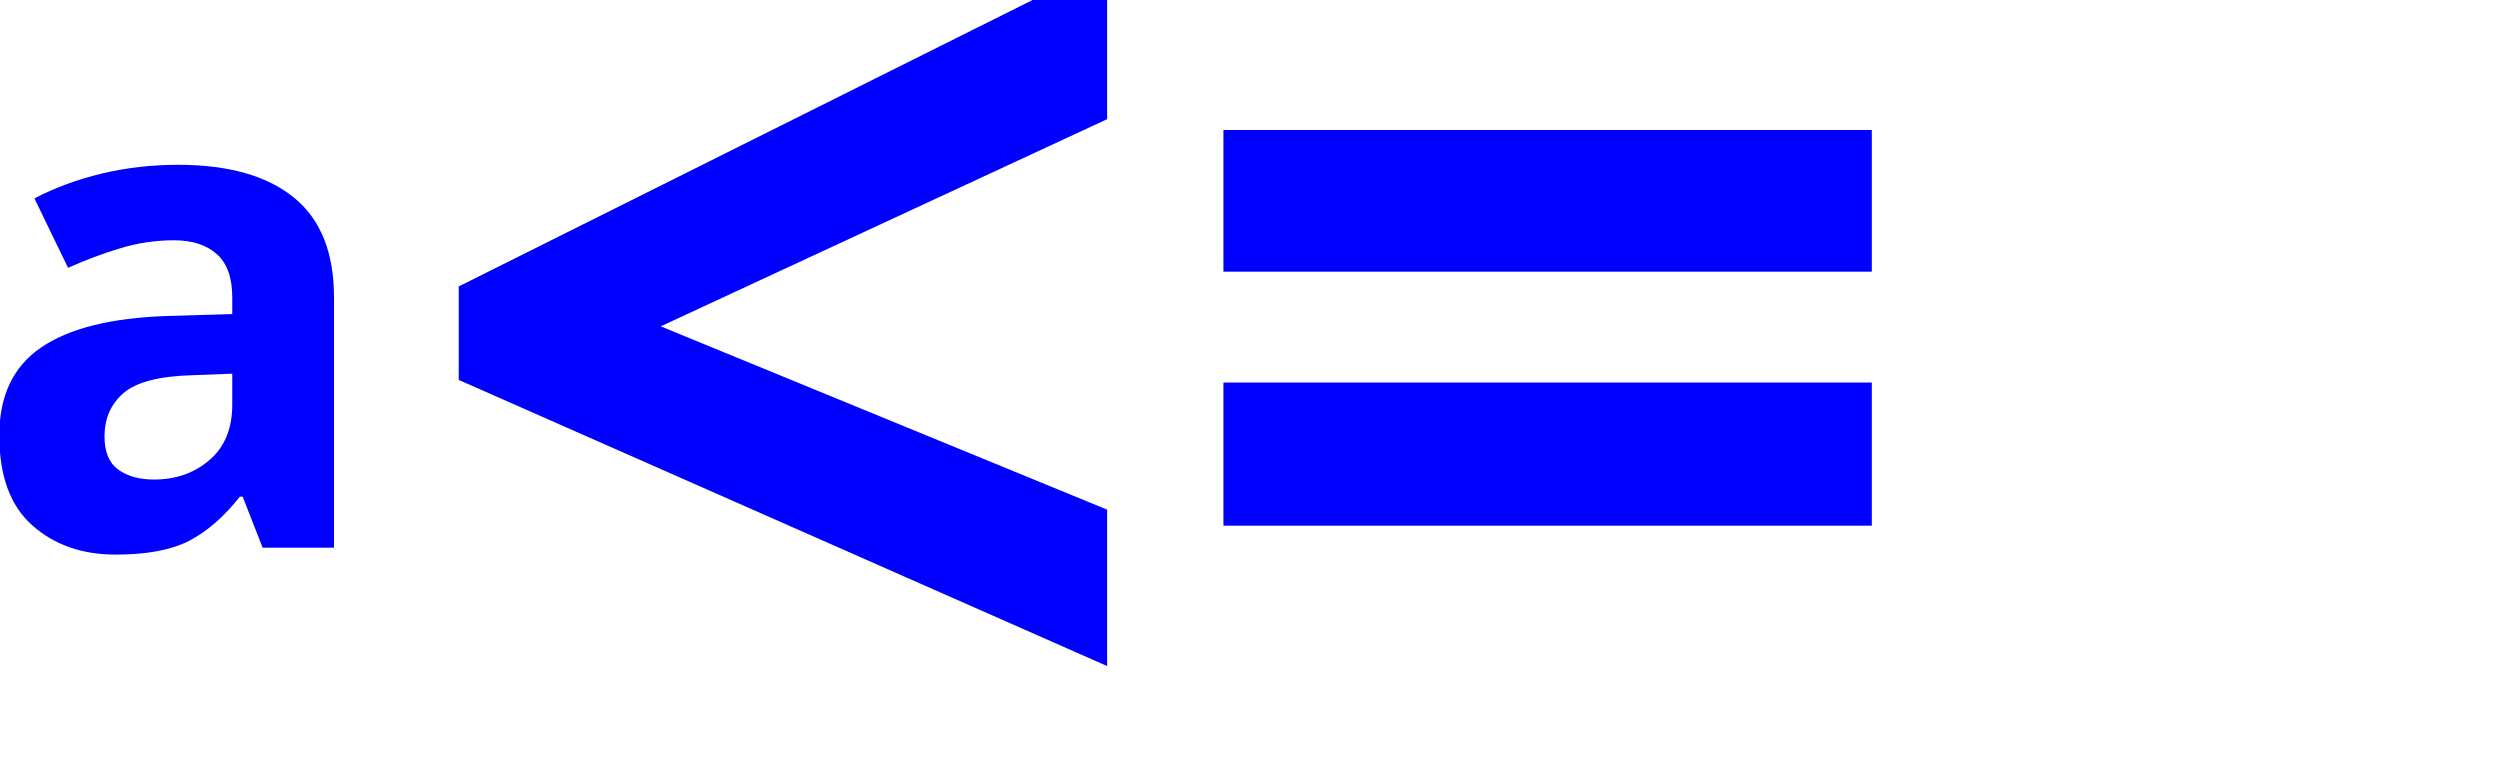
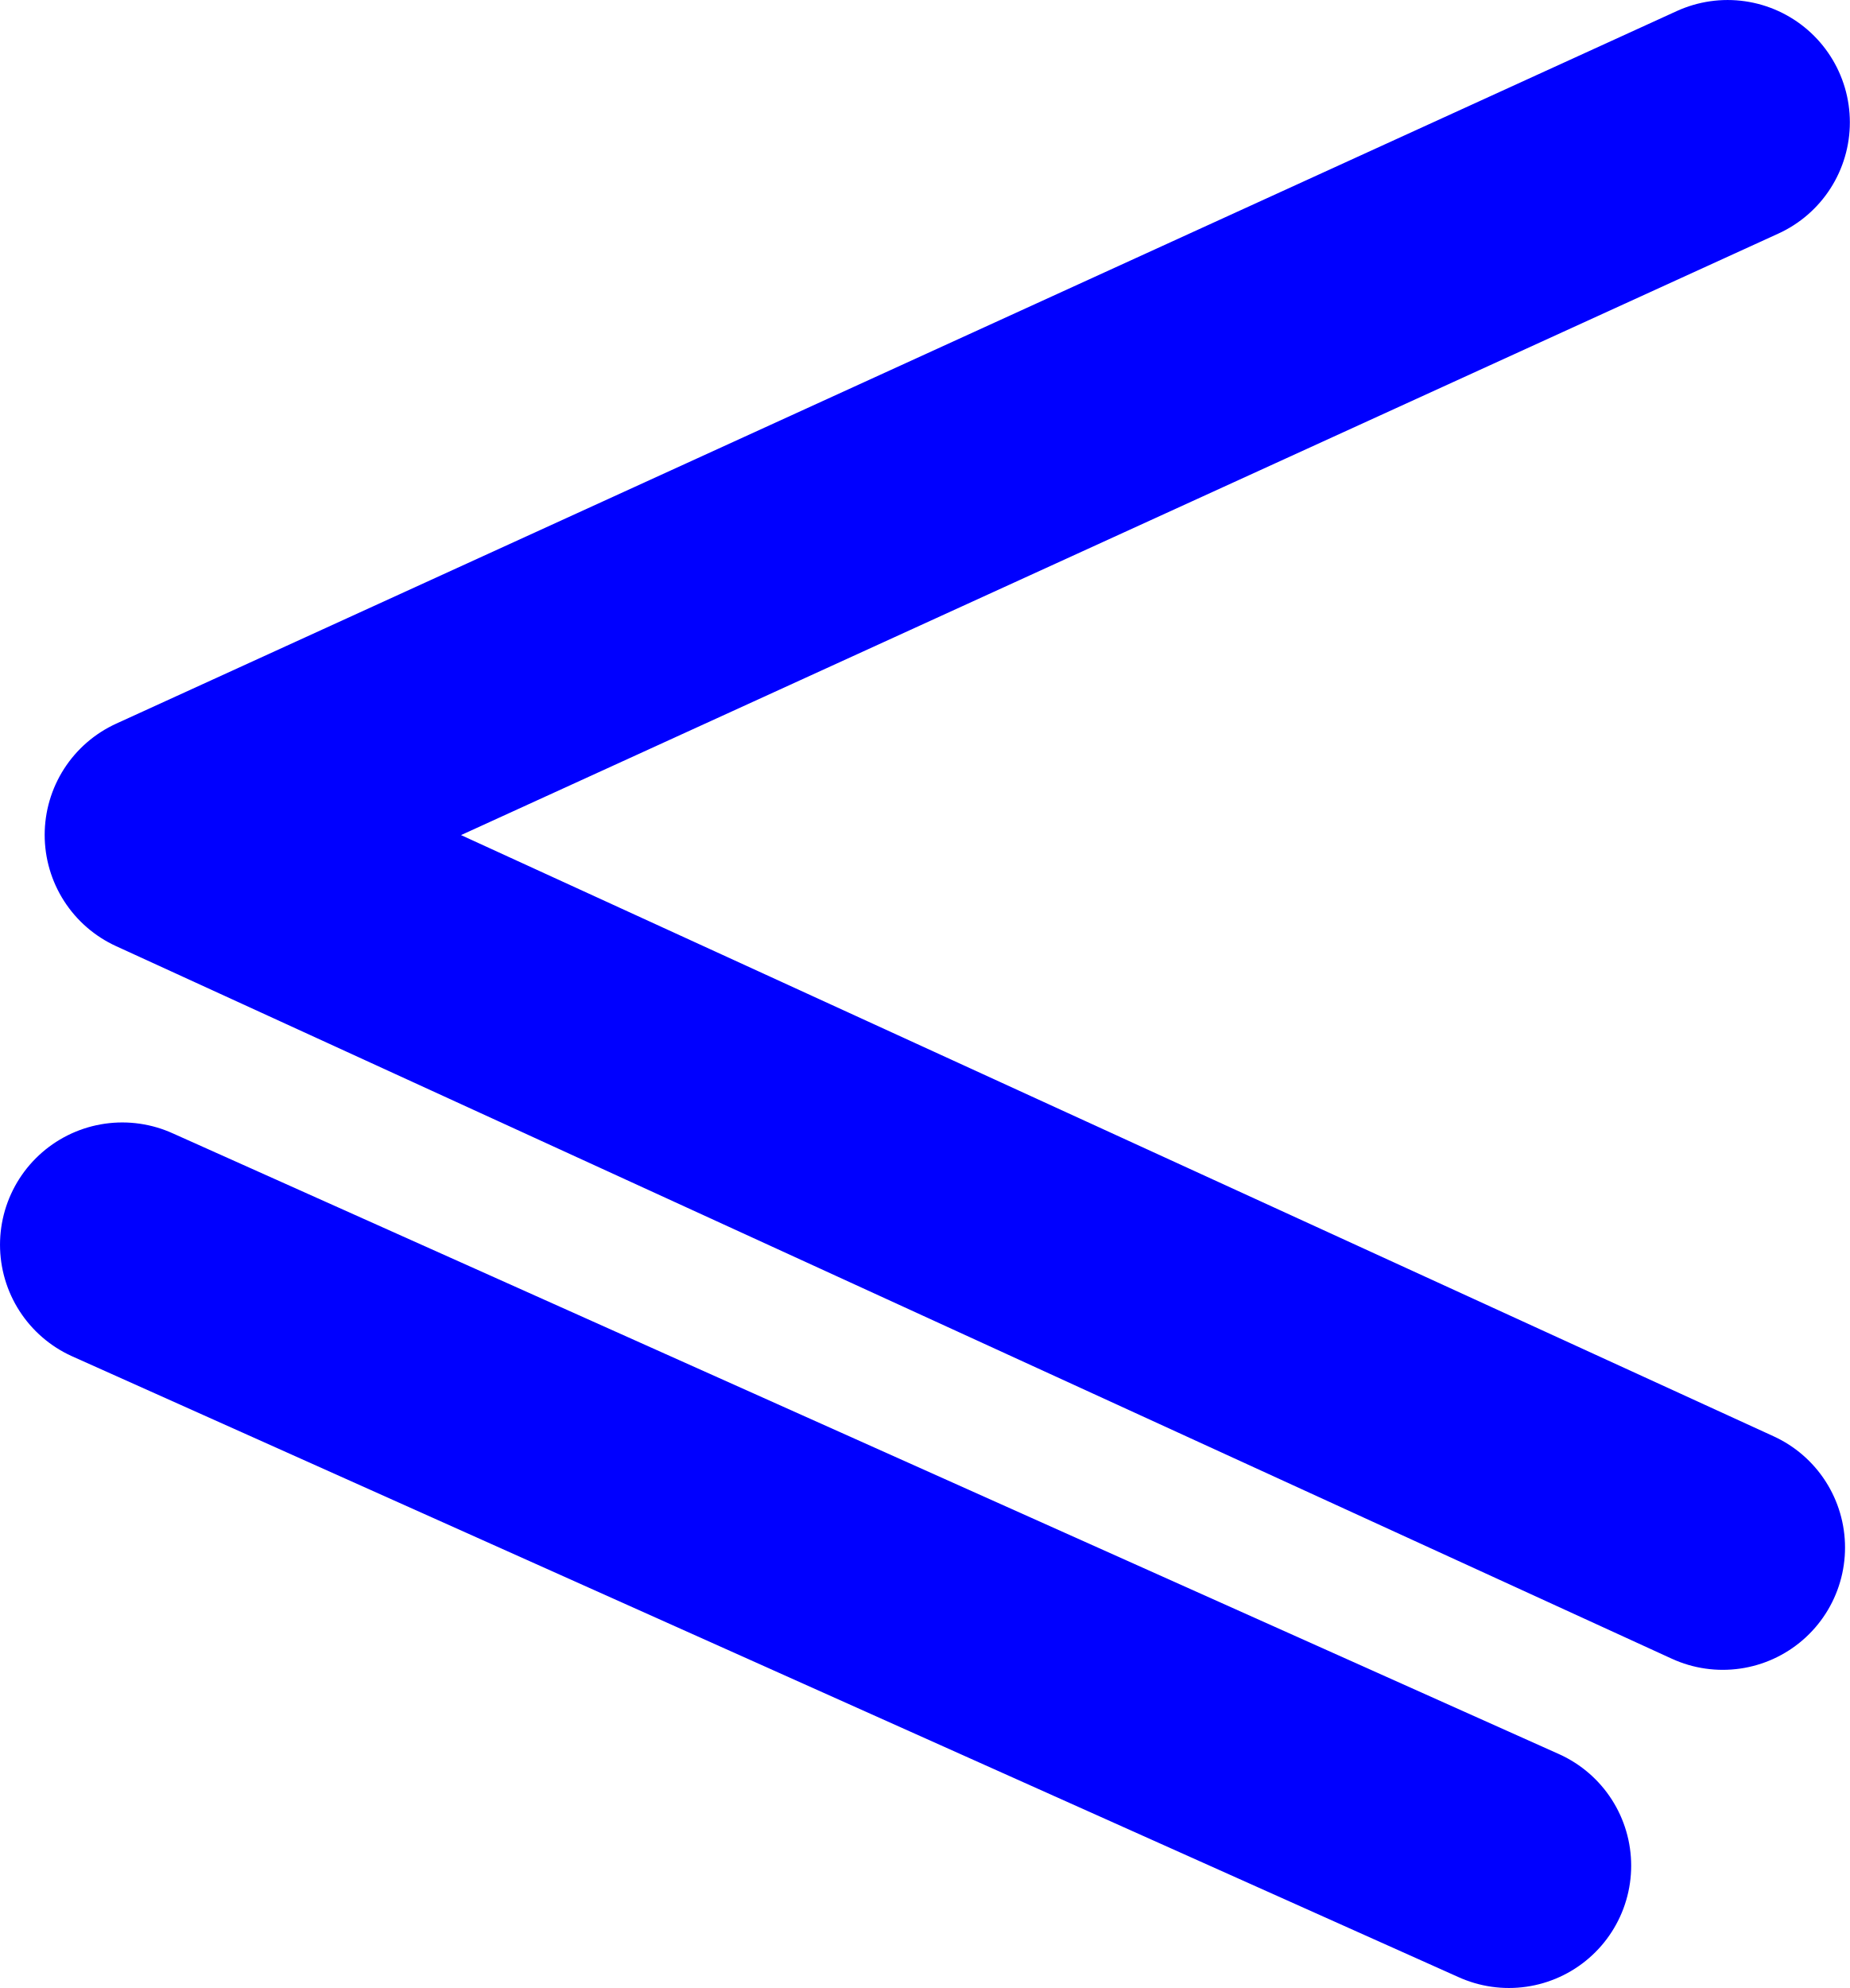
- <svg xmlns="http://www.w3.org/2000/svg" width="247.197mm" height="75.004mm" viewBox="0 0 247.197 75.004" version="1.1" id="svg8">
+ <svg xmlns="http://www.w3.org/2000/svg" id="svg8" version="1.1" viewBox="0 0 100.064 107.512" height="107.512mm" width="100.064mm">
  <defs id="defs2" />
-   <g id="layer1" transform="translate(-10.01863,-71.20118)">
-     <g style="font-weight:400;font-family:sans-serif;letter-spacing:0;word-spacing:0;stroke-width:0.206" transform="matrix(1.372724,0,0,1.372724,34.06802,67.8806)" id="g8" word-spacing="0" letter-spacing="0" font-weight="400">
-       <text id="text4" font-size="96.3" y="59.926" x="11.384" style="font-size:96.3px;line-height:125%;fill:#0000ff;stroke-width:0.057">
-         <tspan id="tspan2" font-weight="700" style="font-weight:700;-inkscape-font-specification:'sans-serif Bold';stroke-width:0.206" y="59.926" x="11.384">&lt;=</tspan>
-       </text>
-       <text id="text6" transform="translate(-173.548,-402.077)" font-size="22.158" y="383.85" x="144.689" style="font-size:22.158px;line-height:125%;stroke-width:0.057" />
-       <text id="text4-3" font-size="96.3" y="41.865" x="-19.647" style="font-weight:400;font-size:49.515px;line-height:125%;font-family:sans-serif;letter-spacing:0;word-spacing:0;fill:#0000ff;stroke-width:0.029">
-         <tspan id="tspan2-6" font-weight="700" style="font-weight:700;-inkscape-font-specification:'sans-serif Bold';stroke-width:0.106" y="41.865" x="-19.647">a</tspan>
-       </text>
-       <text id="text4-3-7" font-size="96.3" y="41.865" x="90.492" style="font-weight:400;font-size:49.515px;line-height:125%;font-family:sans-serif;letter-spacing:0;word-spacing:0;fill:#0000ff;stroke-width:0.029">
-         <tspan id="tspan2-6-5" font-weight="700" style="font-weight:700;-inkscape-font-specification:'sans-serif Bold';stroke-width:0.106" y="41.865" x="90.492" />
-       </text>
-     </g>
+   <g transform="translate(-50.43102,-59.18204)" id="layer1">
+     <text id="text6" font-size="22.158" y="42.86" x="-5.547" style="font-weight:400;font-size:30.417px;line-height:125%;font-family:sans-serif;letter-spacing:0;word-spacing:0;stroke-width:0.078" />
+     <text id="text4-3-7" font-size="96.3" y="125.35" x="158.289" style="font-weight:400;font-size:67.97px;line-height:125%;font-family:sans-serif;letter-spacing:0;word-spacing:0;fill:#0000ff;stroke-width:0.04">
+       <tspan id="tspan2-6-5" font-weight="700" style="font-weight:700;-inkscape-font-specification:'sans-serif Bold';stroke-width:0.145" y="125.35" x="158.289" />
+     </text>
+     <path style="font-weight:400;font-family:sans-serif;letter-spacing:0;word-spacing:0;fill:#0000ff;stroke:#0000ff;stroke-width:13.229;stroke-linecap:round;stroke-linejoin:miter;stroke-miterlimit:4;stroke-dasharray:none;stroke-opacity:1" d="M 132.052,160.079 57.046,126.499" id="path820" />
+     <path d="m 143.881,65.797 -84.419,38.538 84.158,38.538" style="font-weight:400;font-family:sans-serif;letter-spacing:0;word-spacing:0;fill:none;stroke:#0000ff;stroke-width:13.229;stroke-linecap:round;stroke-linejoin:round;stroke-miterlimit:4;stroke-dasharray:none;stroke-opacity:1" id="path820-6-7" />
  </g>
</svg>
